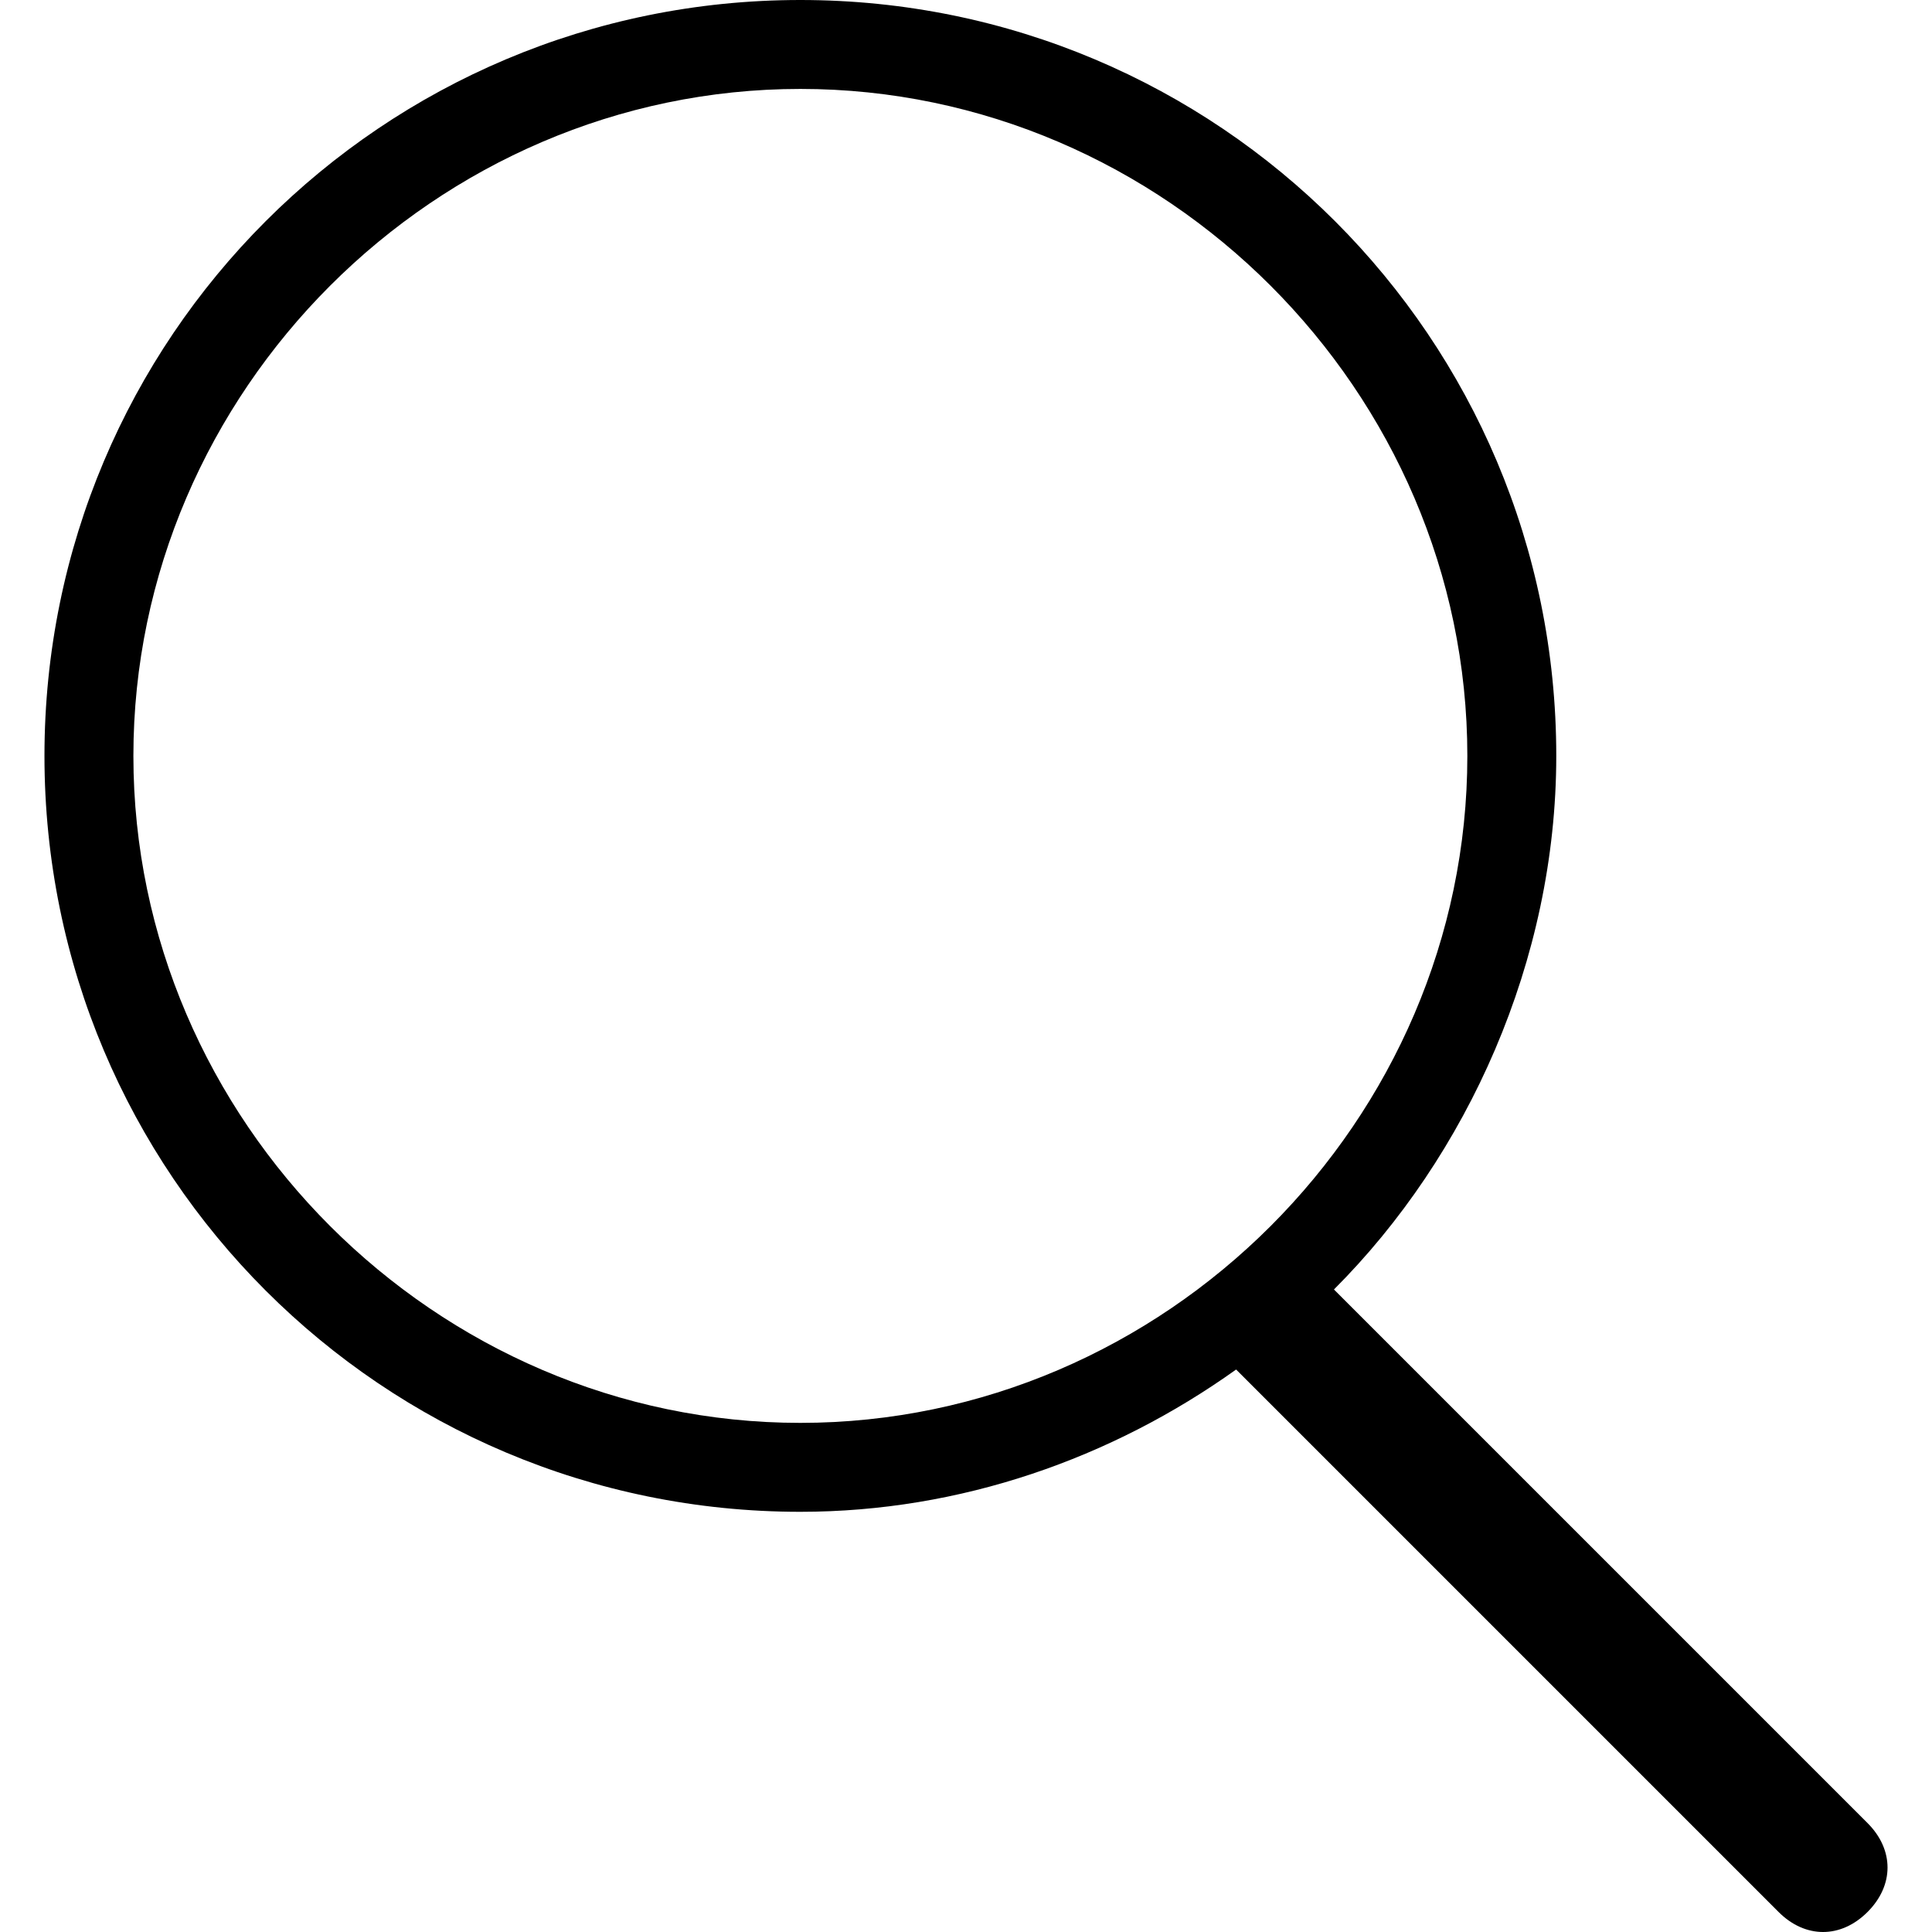
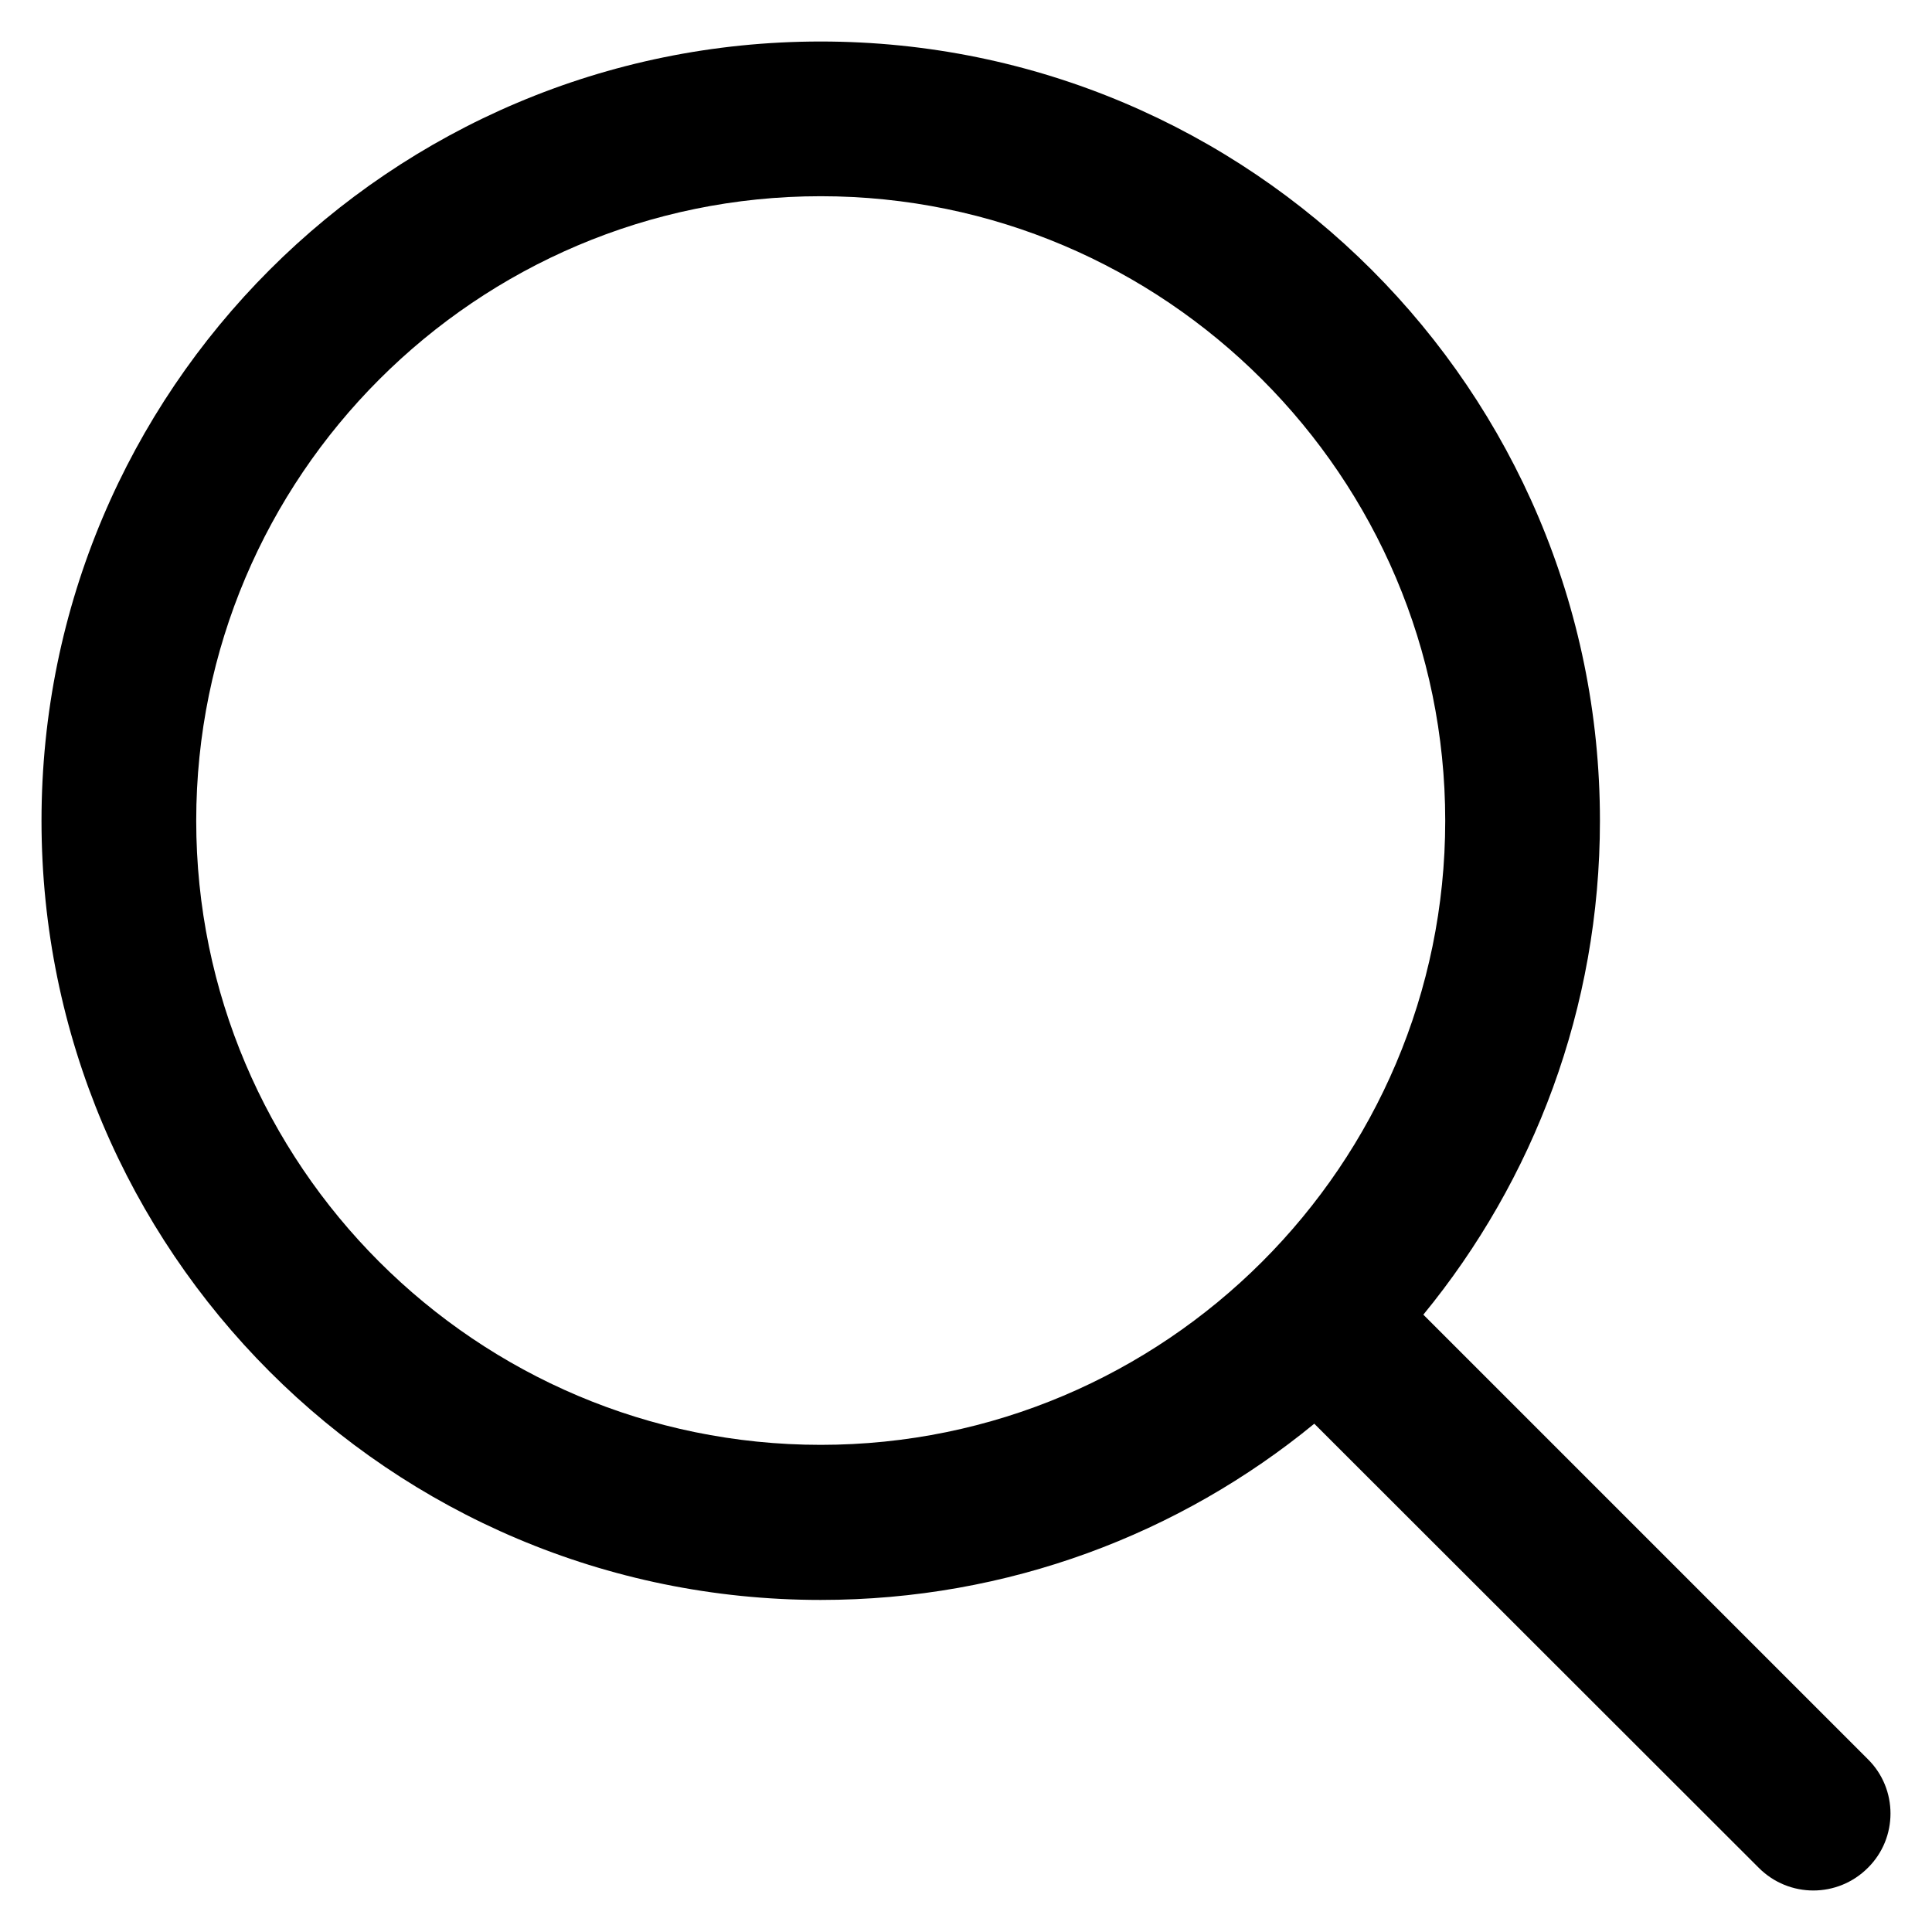
- <svg xmlns="http://www.w3.org/2000/svg" width="415.49" height="415.49">
-   <path d="M401.625 392.062l-114.75-114.75c28.688-28.688 47.812-70.763 47.812-114.75C334.688 72.675 262.013 0 172.125 0S9.562 72.675 9.562 162.562s72.675 162.562 162.562 162.562c34.425 0 66.938-11.475 93.713-30.6L382.5 411.188c5.737 5.737 13.388 5.737 19.125 0s5.737-13.388 0-19.126zM172.125 306c-78.413 0-143.438-65.025-143.438-143.438 0-78.413 65.025-143.438 143.438-143.438 78.412 0 143.438 65.025 143.438 143.438C315.562 240.975 250.537 306 172.125 306z" />
+ <svg xmlns="http://www.w3.org/2000/svg" viewBox="0 0 512 512">
+   <path d="M495 466.2L377.2 348.4c29.2-35.6 46.8-81.2 46.8-130.9C424 103.5 331.5 11 217.5 11 103.4 11 11 103.5 11 217.5S103.4 424 217.5 424c49.7 0 95.2-17.5 130.8-46.7L466.1 495c8 8 20.9 8 28.9 0 8-7.9 8-20.9 0-28.8zm-277.5-83.3C126.2 382.9 52 308.7 52 217.5S126.2 52 217.5 52C308.7 52 383 126.3 383 217.5s-74.3 165.4-165.5 165.4z" />
</svg>
